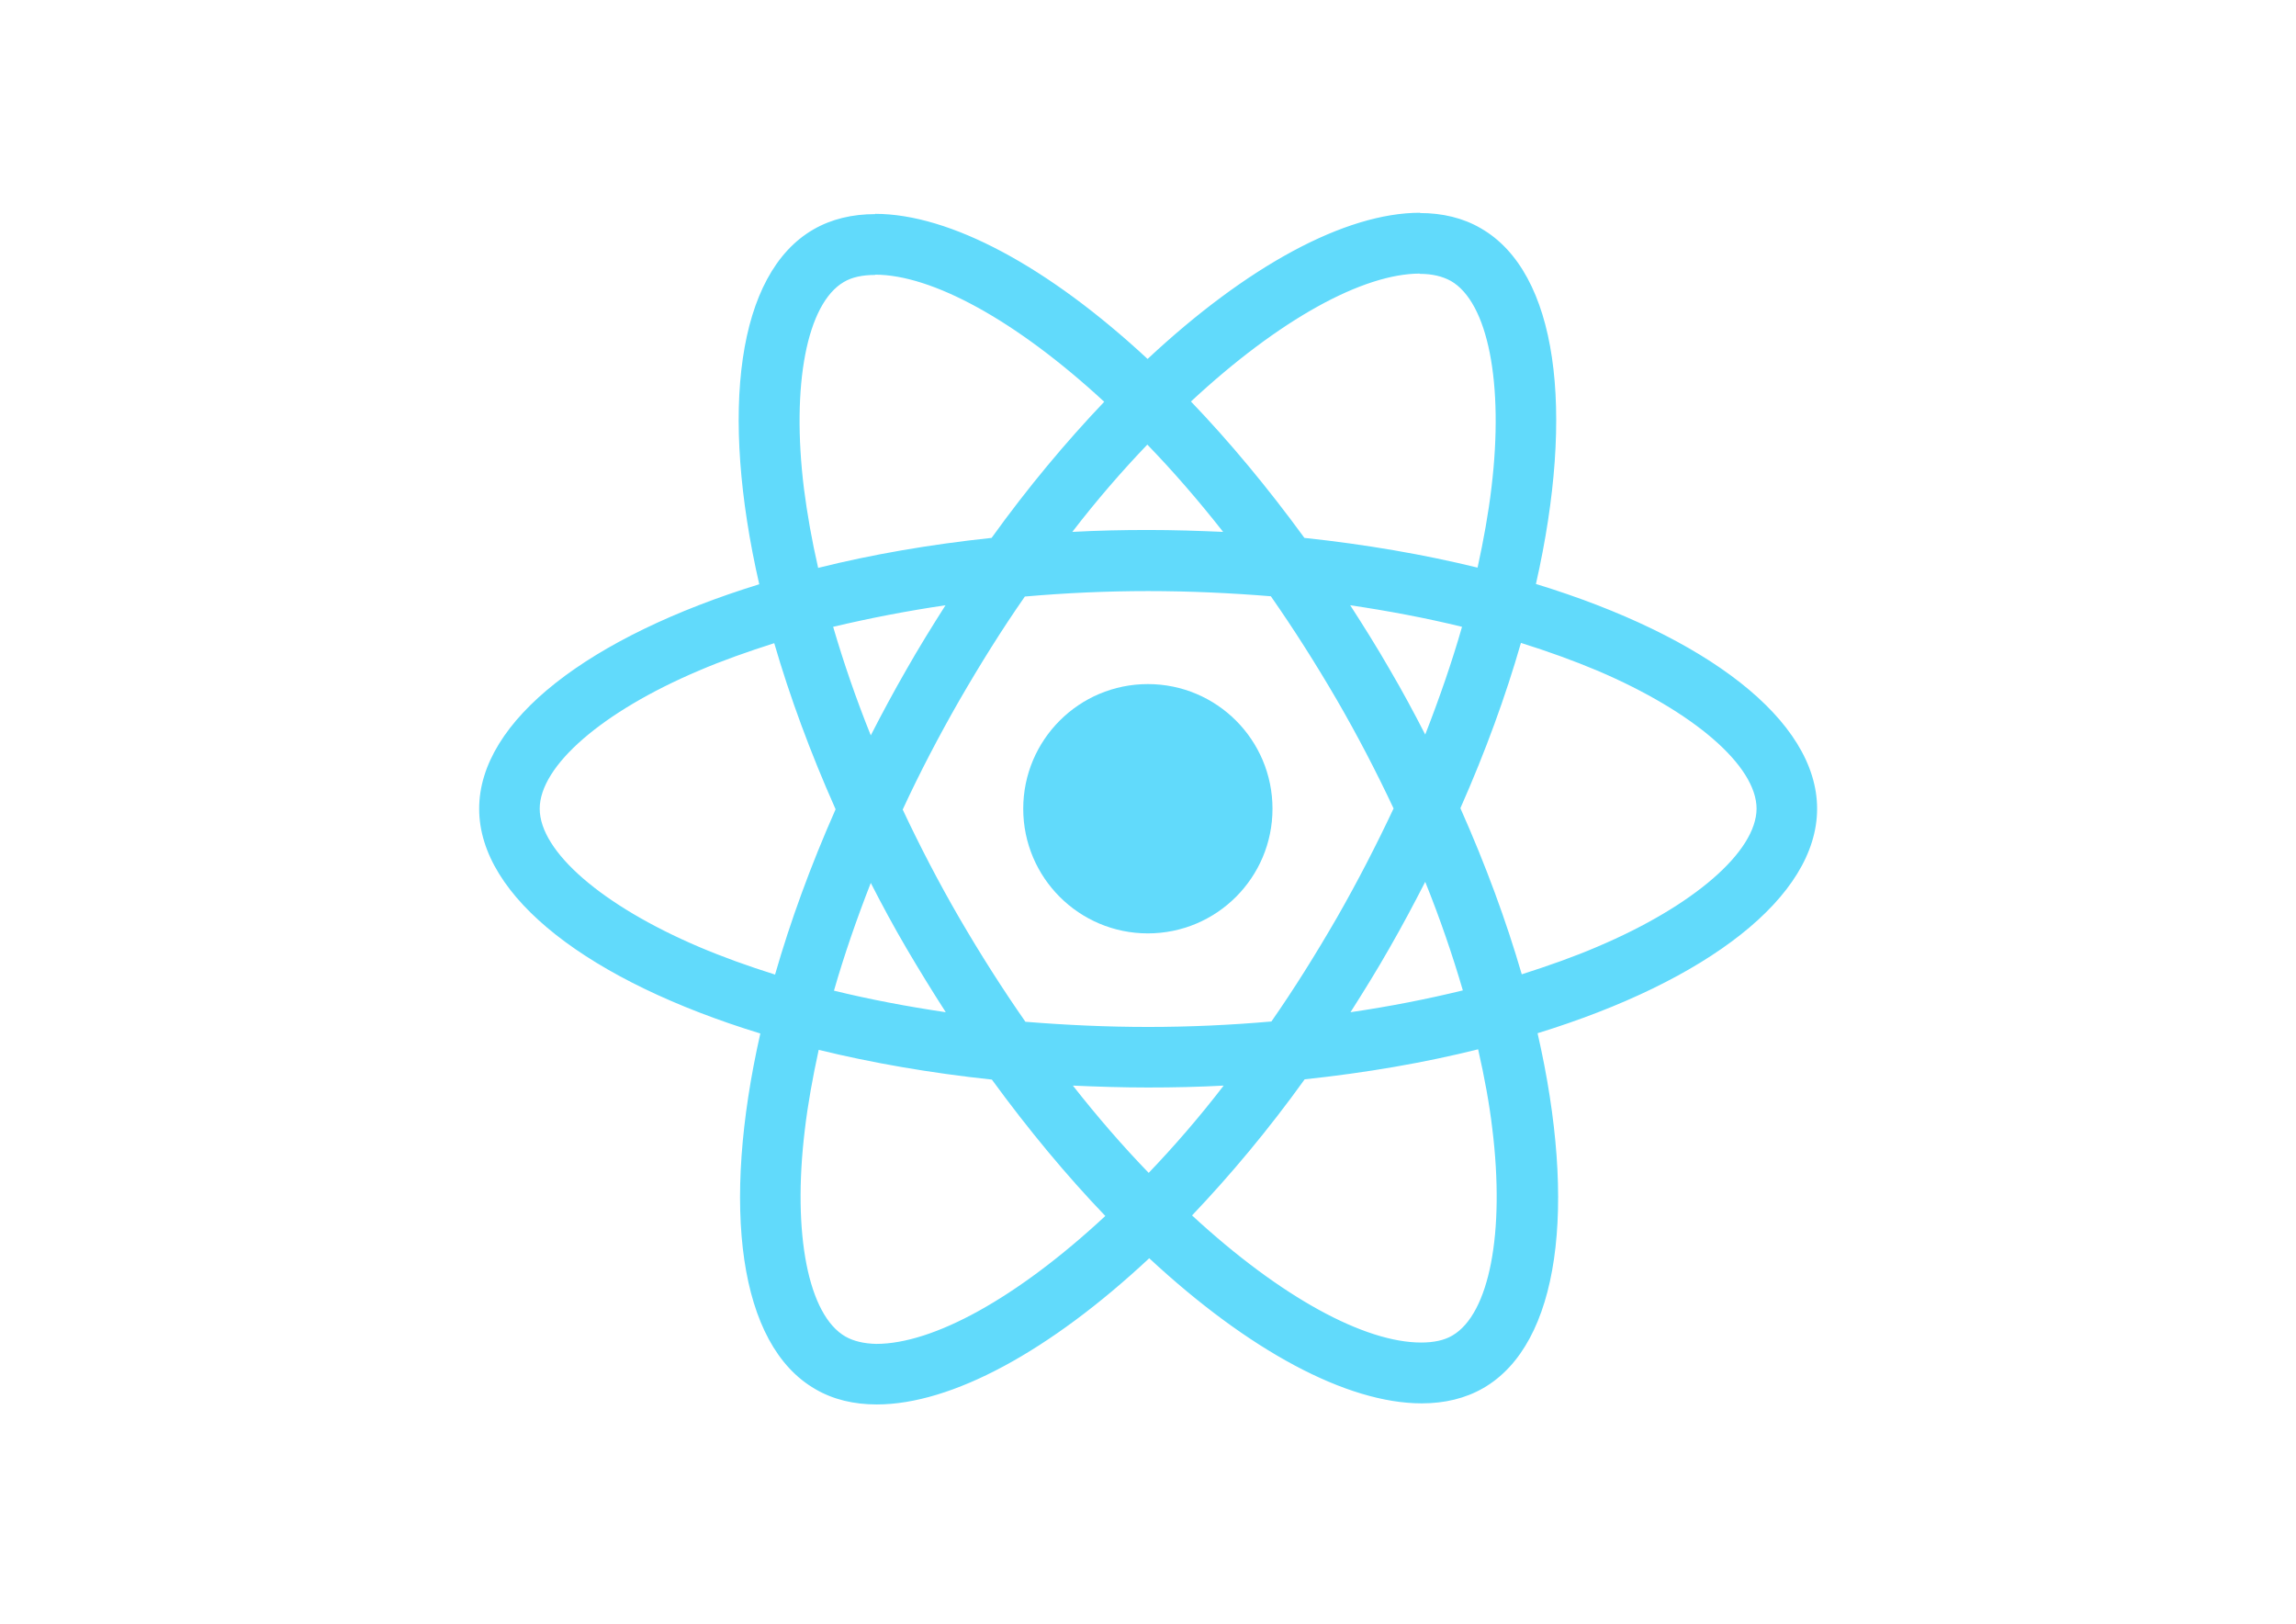
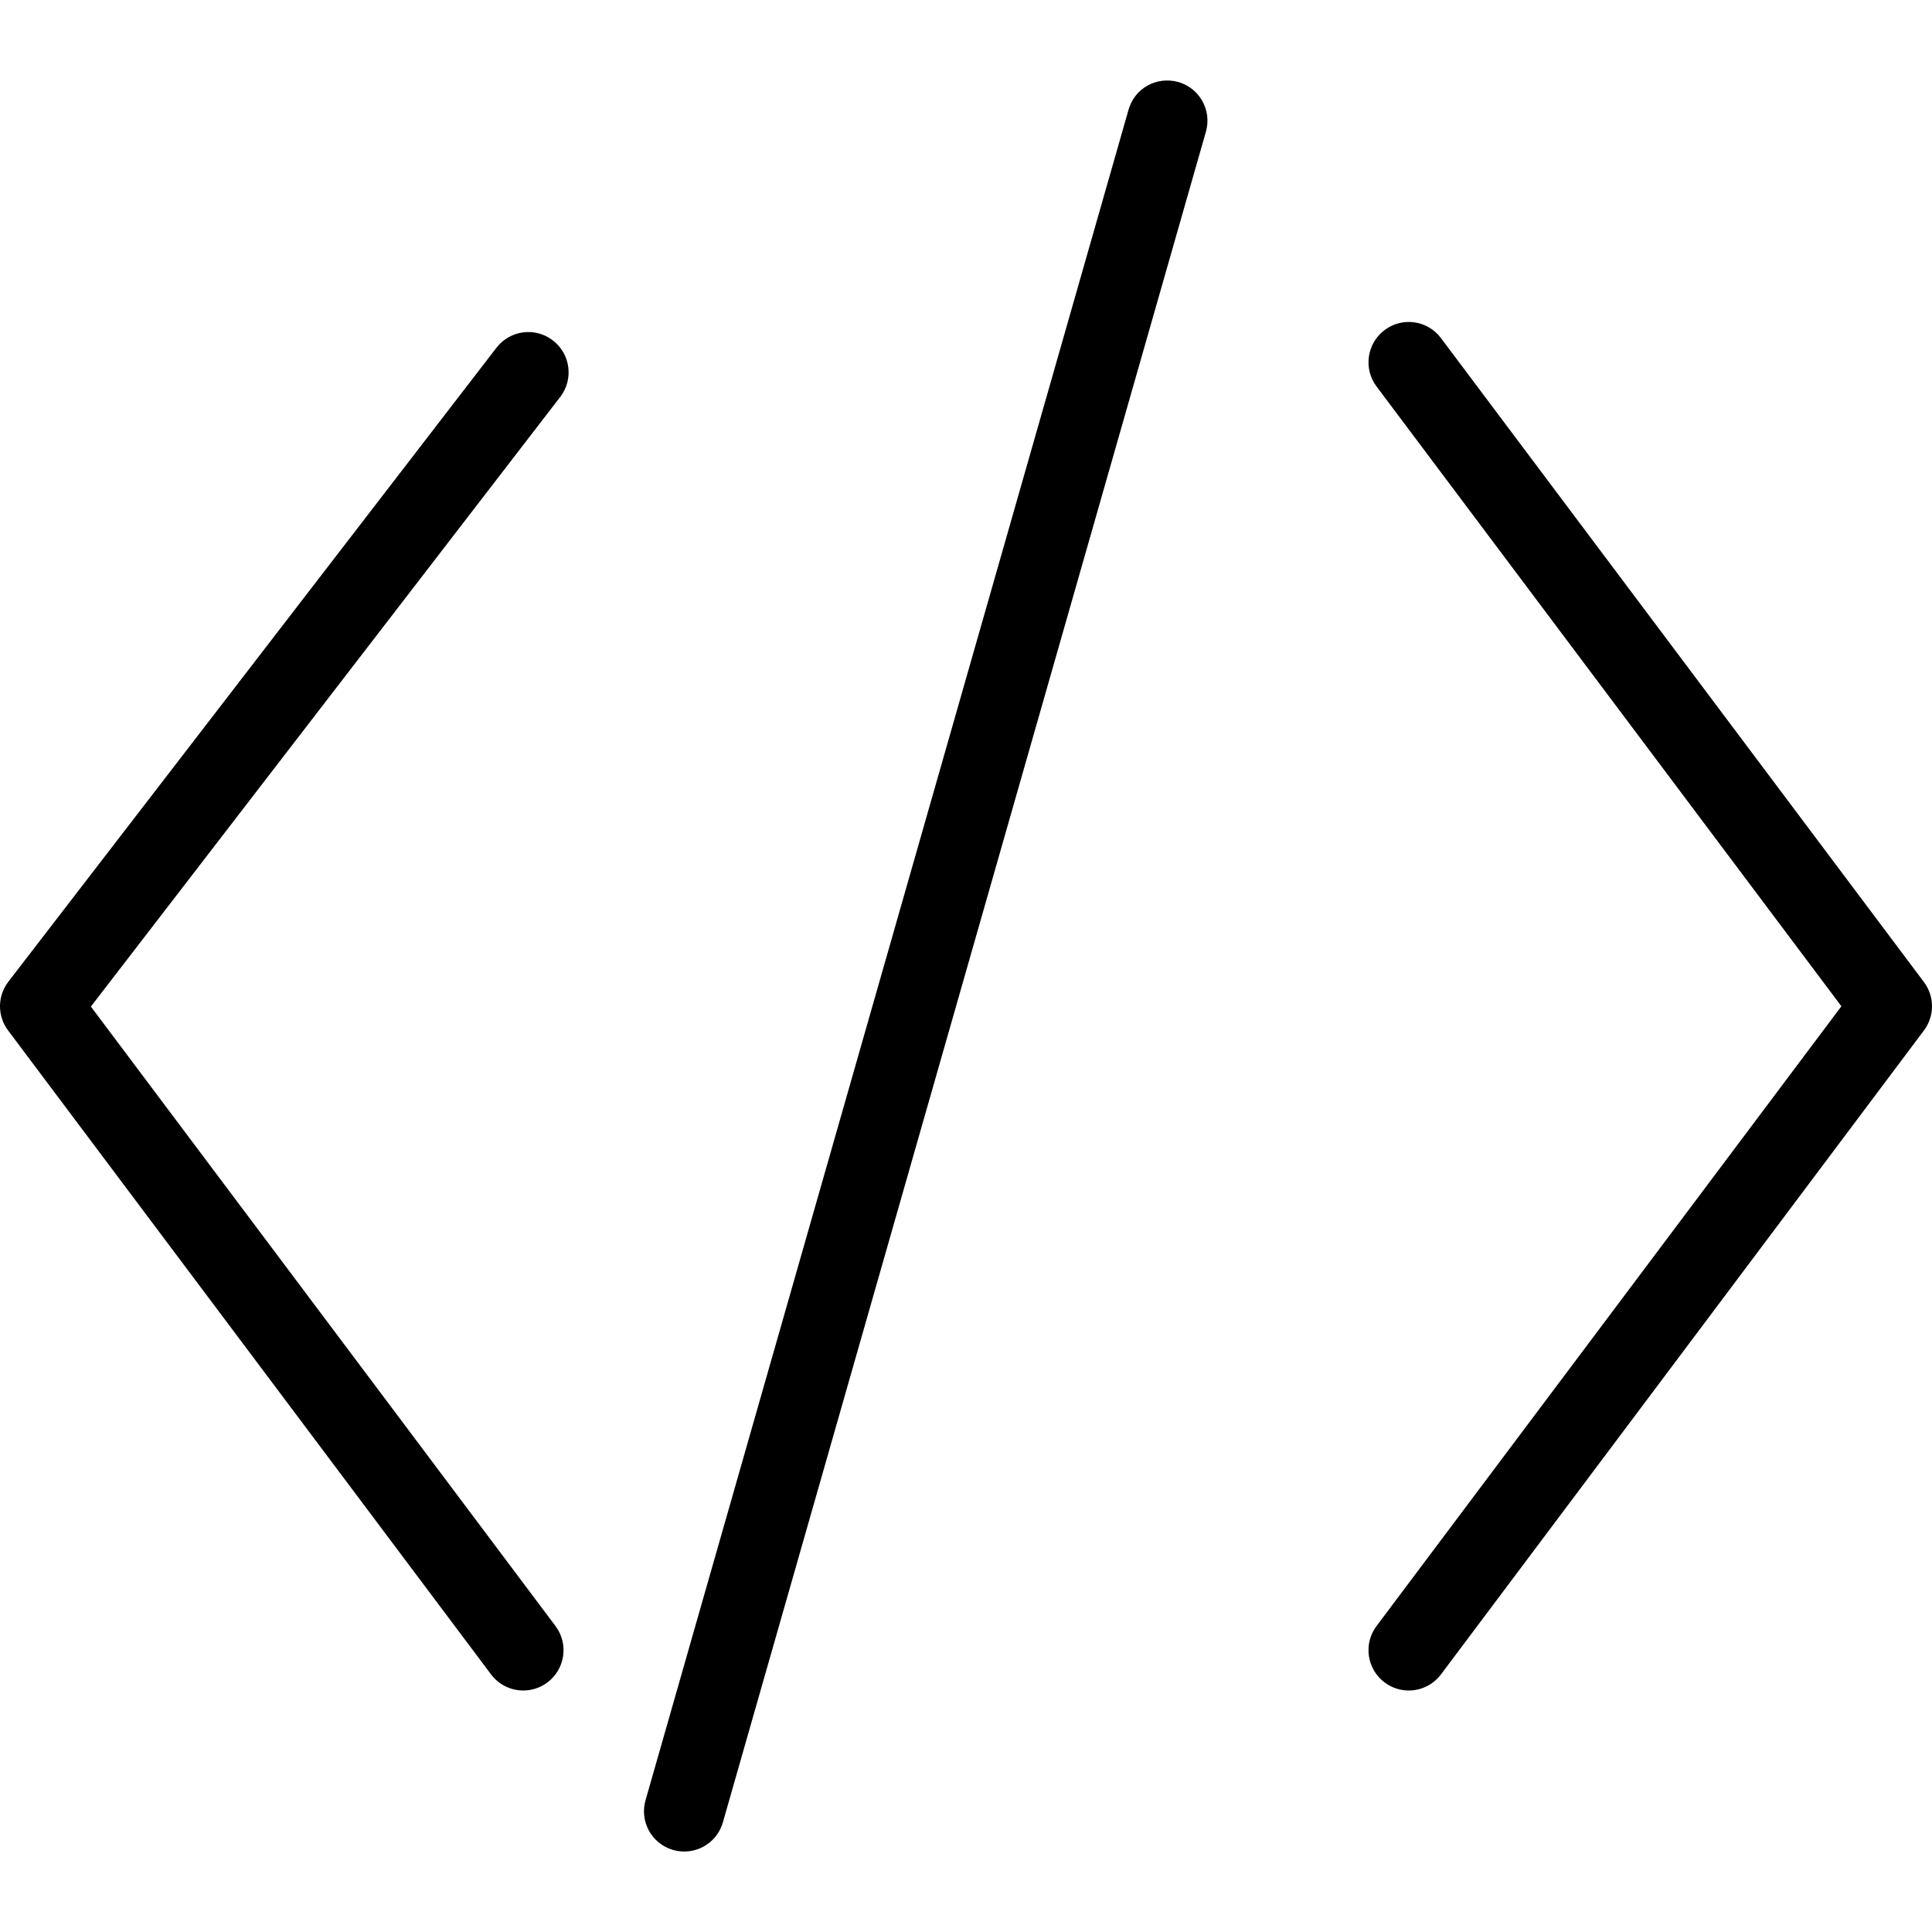
- <svg xmlns="http://www.w3.org/2000/svg" viewBox="0 0 841.9 595.3">
-   <g fill="#61DAFB">
-     <path d="M666.3 296.5c0-32.5-40.7-63.3-103.1-82.4 14.4-63.6 8-114.2-20.2-130.4-6.5-3.8-14.1-5.6-22.4-5.6v22.3c4.6 0 8.3.9 11.4 2.6 13.6 7.8 19.5 37.5 14.9 75.7-1.1 9.4-2.9 19.3-5.1 29.4-19.6-4.8-41-8.5-63.5-10.9-13.5-18.5-27.5-35.3-41.6-50 32.6-30.3 63.2-46.9 84-46.9V78c-27.5 0-63.5 19.6-99.9 53.6-36.4-33.8-72.4-53.2-99.9-53.2v22.3c20.7 0 51.4 16.5 84 46.6-14 14.7-28 31.4-41.3 49.9-22.6 2.4-44 6.1-63.6 11-2.3-10-4-19.7-5.2-29-4.7-38.2 1.1-67.9 14.6-75.8 3-1.8 6.9-2.6 11.5-2.6V78.5c-8.4 0-16 1.8-22.6 5.6-28.1 16.2-34.4 66.7-19.9 130.1-62.2 19.2-102.7 49.9-102.7 82.3 0 32.5 40.7 63.3 103.1 82.4-14.4 63.6-8 114.2 20.2 130.4 6.5 3.8 14.1 5.6 22.5 5.6 27.5 0 63.5-19.6 99.9-53.6 36.4 33.8 72.4 53.2 99.9 53.2 8.4 0 16-1.8 22.6-5.6 28.1-16.2 34.4-66.7 19.9-130.1 62-19.1 102.5-49.9 102.5-82.3zm-130.2-66.7c-3.7 12.9-8.3 26.2-13.5 39.5-4.1-8-8.4-16-13.1-24-4.6-8-9.5-15.8-14.4-23.4 14.2 2.1 27.9 4.7 41 7.9zm-45.8 106.5c-7.8 13.5-15.8 26.3-24.1 38.2-14.9 1.3-30 2-45.2 2-15.1 0-30.2-.7-45-1.9-8.3-11.9-16.4-24.6-24.2-38-7.6-13.1-14.5-26.4-20.8-39.8 6.2-13.4 13.2-26.8 20.7-39.9 7.8-13.5 15.8-26.3 24.1-38.2 14.9-1.3 30-2 45.2-2 15.1 0 30.2.7 45 1.9 8.3 11.9 16.4 24.6 24.2 38 7.6 13.1 14.5 26.4 20.8 39.8-6.3 13.4-13.2 26.8-20.7 39.9zm32.3-13c5.4 13.4 10 26.8 13.8 39.8-13.1 3.2-26.9 5.9-41.2 8 4.9-7.7 9.8-15.6 14.4-23.7 4.6-8 8.9-16.1 13-24.1zM421.2 430c-9.3-9.6-18.6-20.3-27.8-32 9 .4 18.2.7 27.5.7 9.4 0 18.7-.2 27.8-.7-9 11.7-18.3 22.4-27.5 32zm-74.4-58.9c-14.2-2.1-27.9-4.7-41-7.9 3.7-12.9 8.3-26.2 13.5-39.5 4.1 8 8.4 16 13.1 24 4.7 8 9.5 15.8 14.4 23.4zM420.7 163c9.3 9.6 18.6 20.3 27.8 32-9-.4-18.2-.7-27.5-.7-9.4 0-18.7.2-27.8.7 9-11.7 18.3-22.4 27.5-32zm-74 58.9c-4.9 7.7-9.8 15.6-14.4 23.7-4.6 8-8.9 16-13 24-5.4-13.4-10-26.8-13.8-39.8 13.1-3.1 26.9-5.8 41.2-7.9zm-90.5 125.2c-35.4-15.1-58.3-34.9-58.3-50.6 0-15.7 22.9-35.6 58.3-50.6 8.6-3.7 18-7 27.7-10.1 5.7 19.6 13.2 40 22.5 60.9-9.2 20.8-16.6 41.1-22.2 60.6-9.9-3.1-19.3-6.5-28-10.2zM310 490c-13.6-7.8-19.5-37.5-14.9-75.7 1.1-9.4 2.9-19.3 5.1-29.4 19.6 4.8 41 8.5 63.5 10.9 13.5 18.5 27.5 35.3 41.6 50-32.6 30.3-63.2 46.9-84 46.9-4.5-.1-8.3-1-11.3-2.7zm237.2-76.2c4.7 38.2-1.1 67.9-14.6 75.8-3 1.8-6.9 2.6-11.5 2.6-20.7 0-51.4-16.5-84-46.6 14-14.7 28-31.4 41.3-49.9 22.6-2.4 44-6.1 63.6-11 2.3 10.1 4.1 19.8 5.2 29.1zm38.5-66.7c-8.6 3.7-18 7-27.7 10.1-5.7-19.6-13.2-40-22.5-60.9 9.2-20.8 16.6-41.1 22.2-60.6 9.9 3.1 19.3 6.5 28.1 10.2 35.4 15.1 58.3 34.9 58.3 50.6-.1 15.7-23 35.6-58.4 50.6zM320.8 78.4z" />
-     <circle cx="420.9" cy="296.5" r="45.7" />
-     <path d="M520.5 78.1z" />
+ <svg xmlns="http://www.w3.org/2000/svg" fill="#000000" height="800px" width="800px" version="1.1" id="Layer_1" viewBox="0 0 511.995 511.995" xml:space="preserve">
+   <g>
+     <g>
+       <path d="M24.086,266.75L148.48,105.171c3.584-4.672,2.709-11.371-1.963-14.955c-4.672-3.605-11.349-2.731-14.955,1.941    l-129.344,168c-2.923,3.797-2.965,9.067-0.085,12.907l128,170.667c2.091,2.795,5.312,4.267,8.533,4.267    c2.219,0,4.48-0.704,6.4-2.133c4.715-3.541,5.675-10.219,2.155-14.933L24.086,266.75z" />
+     </g>
+   </g>
+   <g>
+     <g>
+       <path d="M509.867,260.265l-128-170.667c-3.541-4.736-10.219-5.675-14.933-2.133c-4.715,3.541-5.675,10.219-2.155,14.933    l123.2,164.267l-123.2,164.267c-3.52,4.715-2.56,11.392,2.155,14.933c1.92,1.429,4.181,2.133,6.4,2.133    c3.221,0,6.443-1.472,8.533-4.267l128-170.667C512.704,269.267,512.704,264.062,509.867,260.265z" />
+     </g>
+   </g>
+   <g>
+     <g>
+       <path d="M312.256,21.737c-5.781-1.6-11.584,1.664-13.184,7.339l-128,448c-1.621,5.653,1.643,11.563,7.317,13.184    c0.981,0.277,1.984,0.405,2.944,0.405c4.651,0,8.917-3.051,10.24-7.744l128-448C321.195,29.267,317.931,23.358,312.256,21.737z" />
+     </g>
  </g>
</svg>
